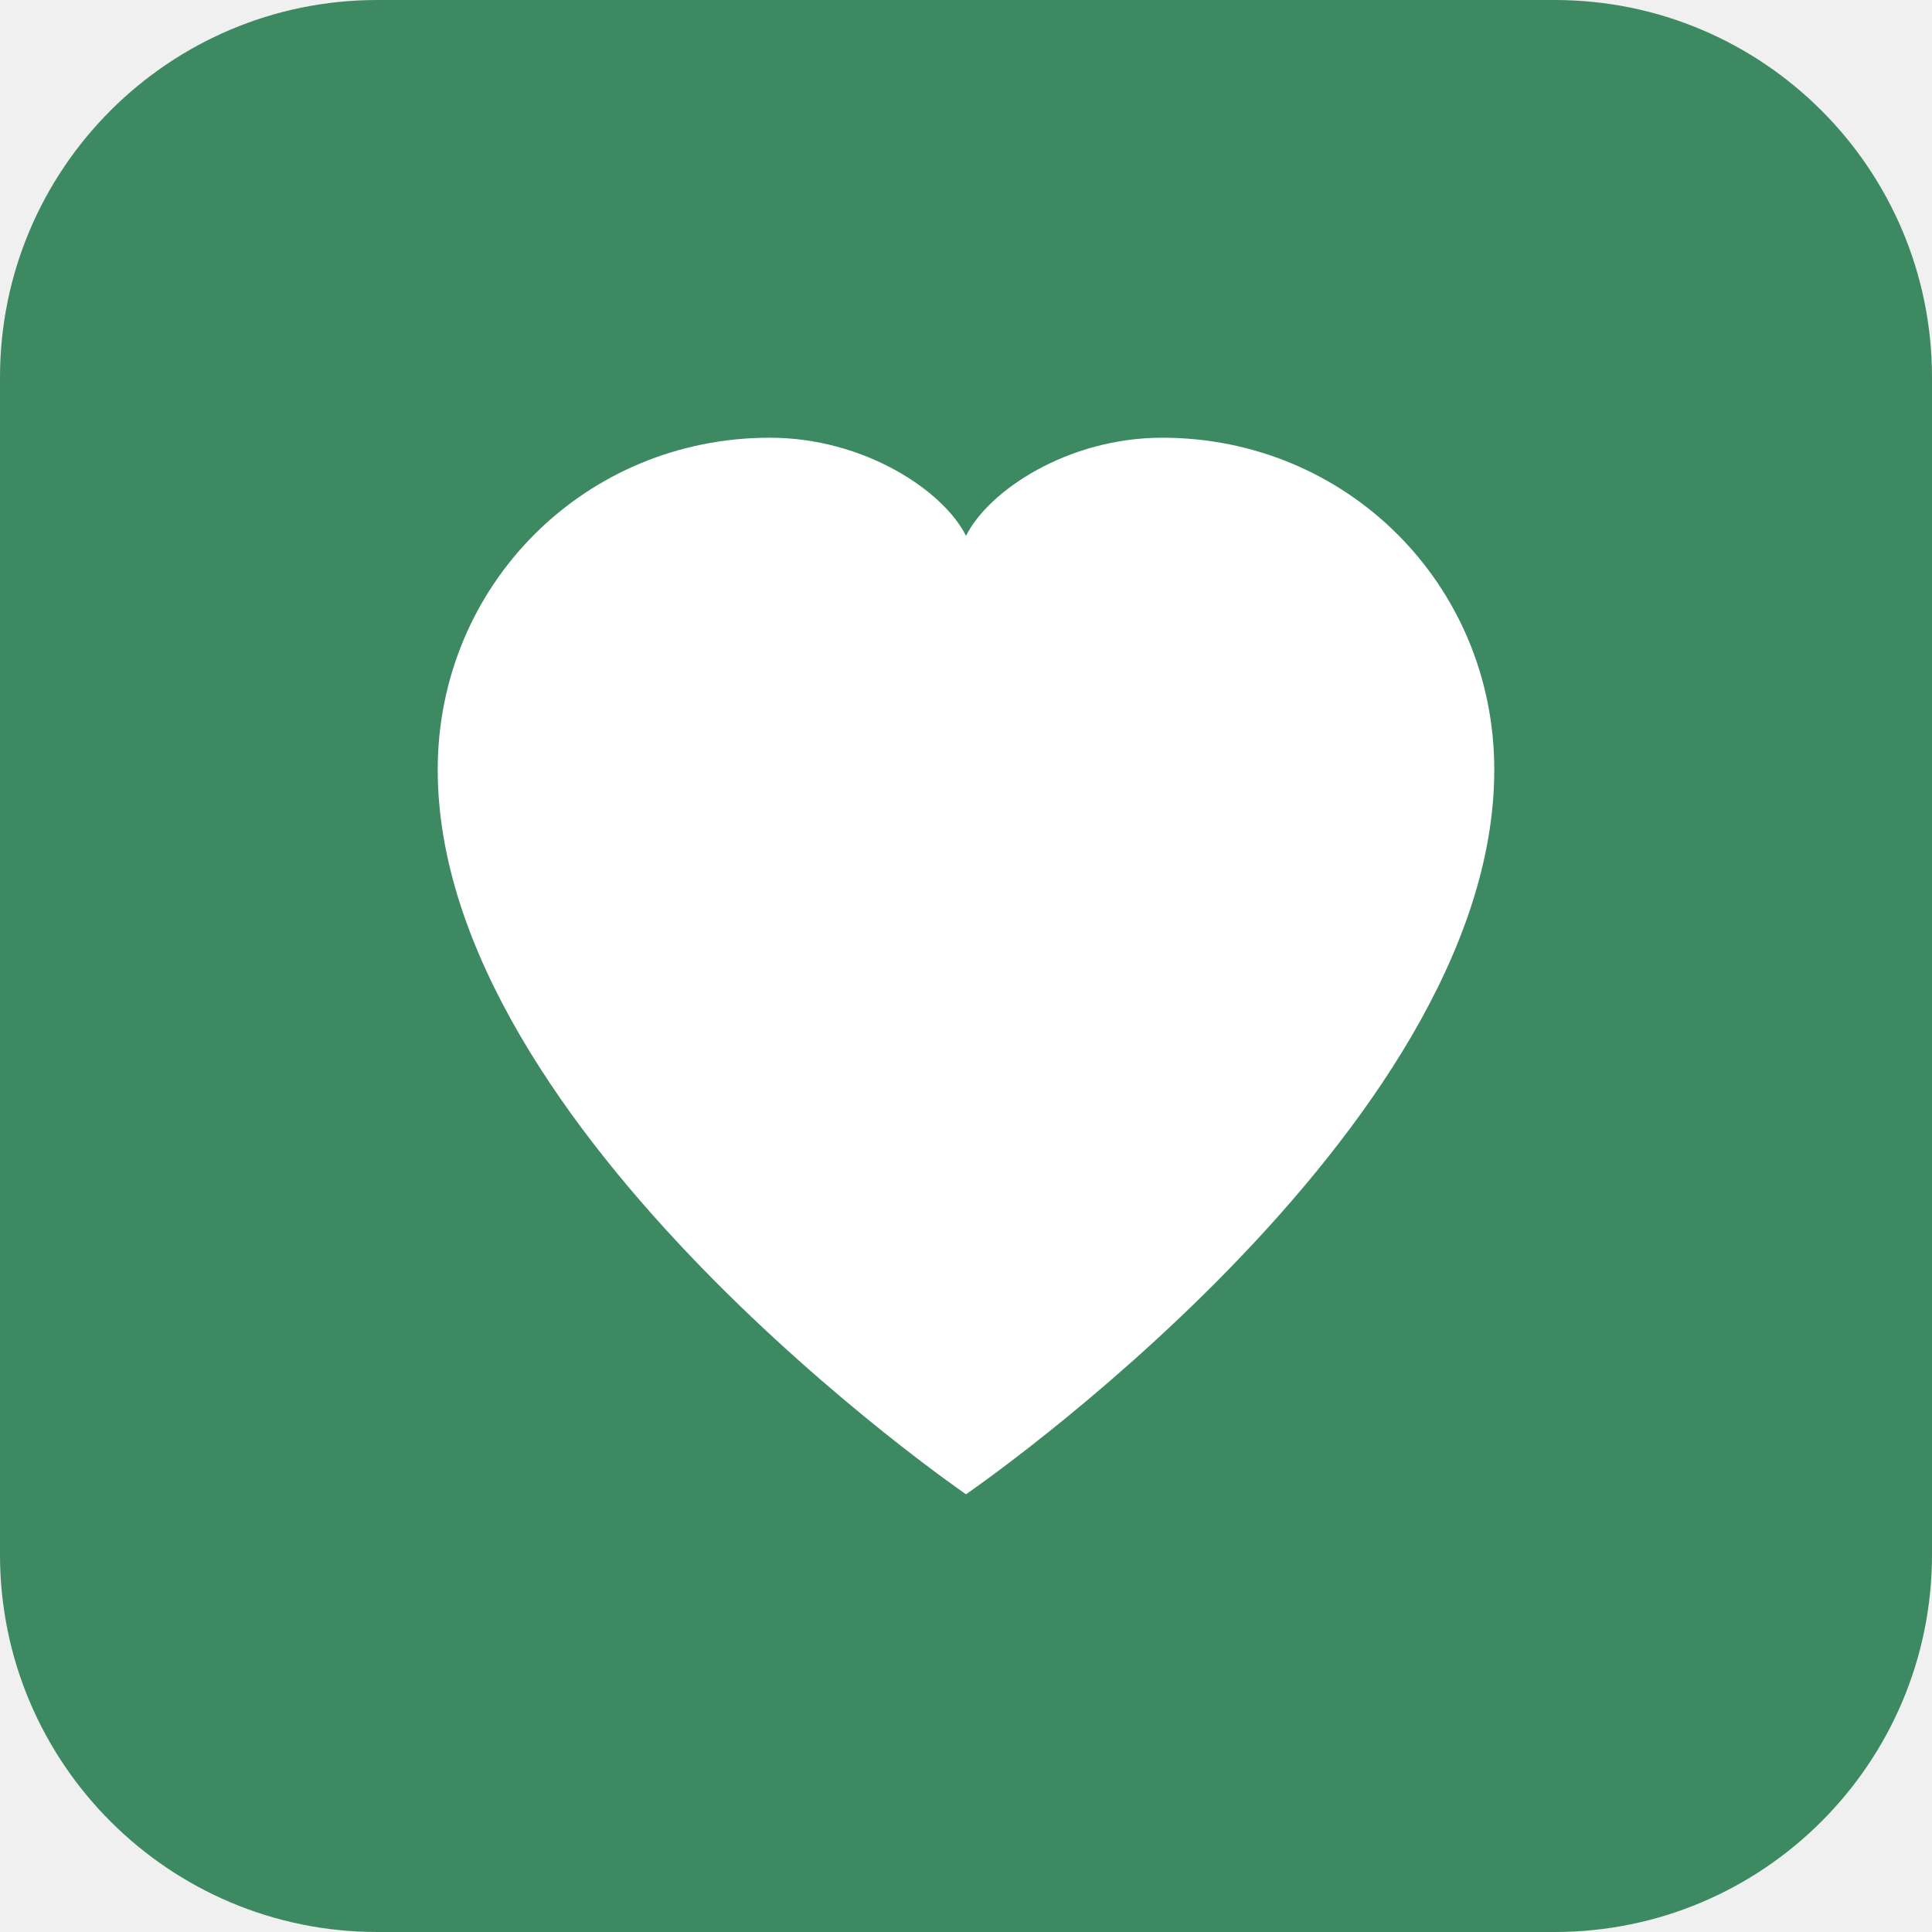
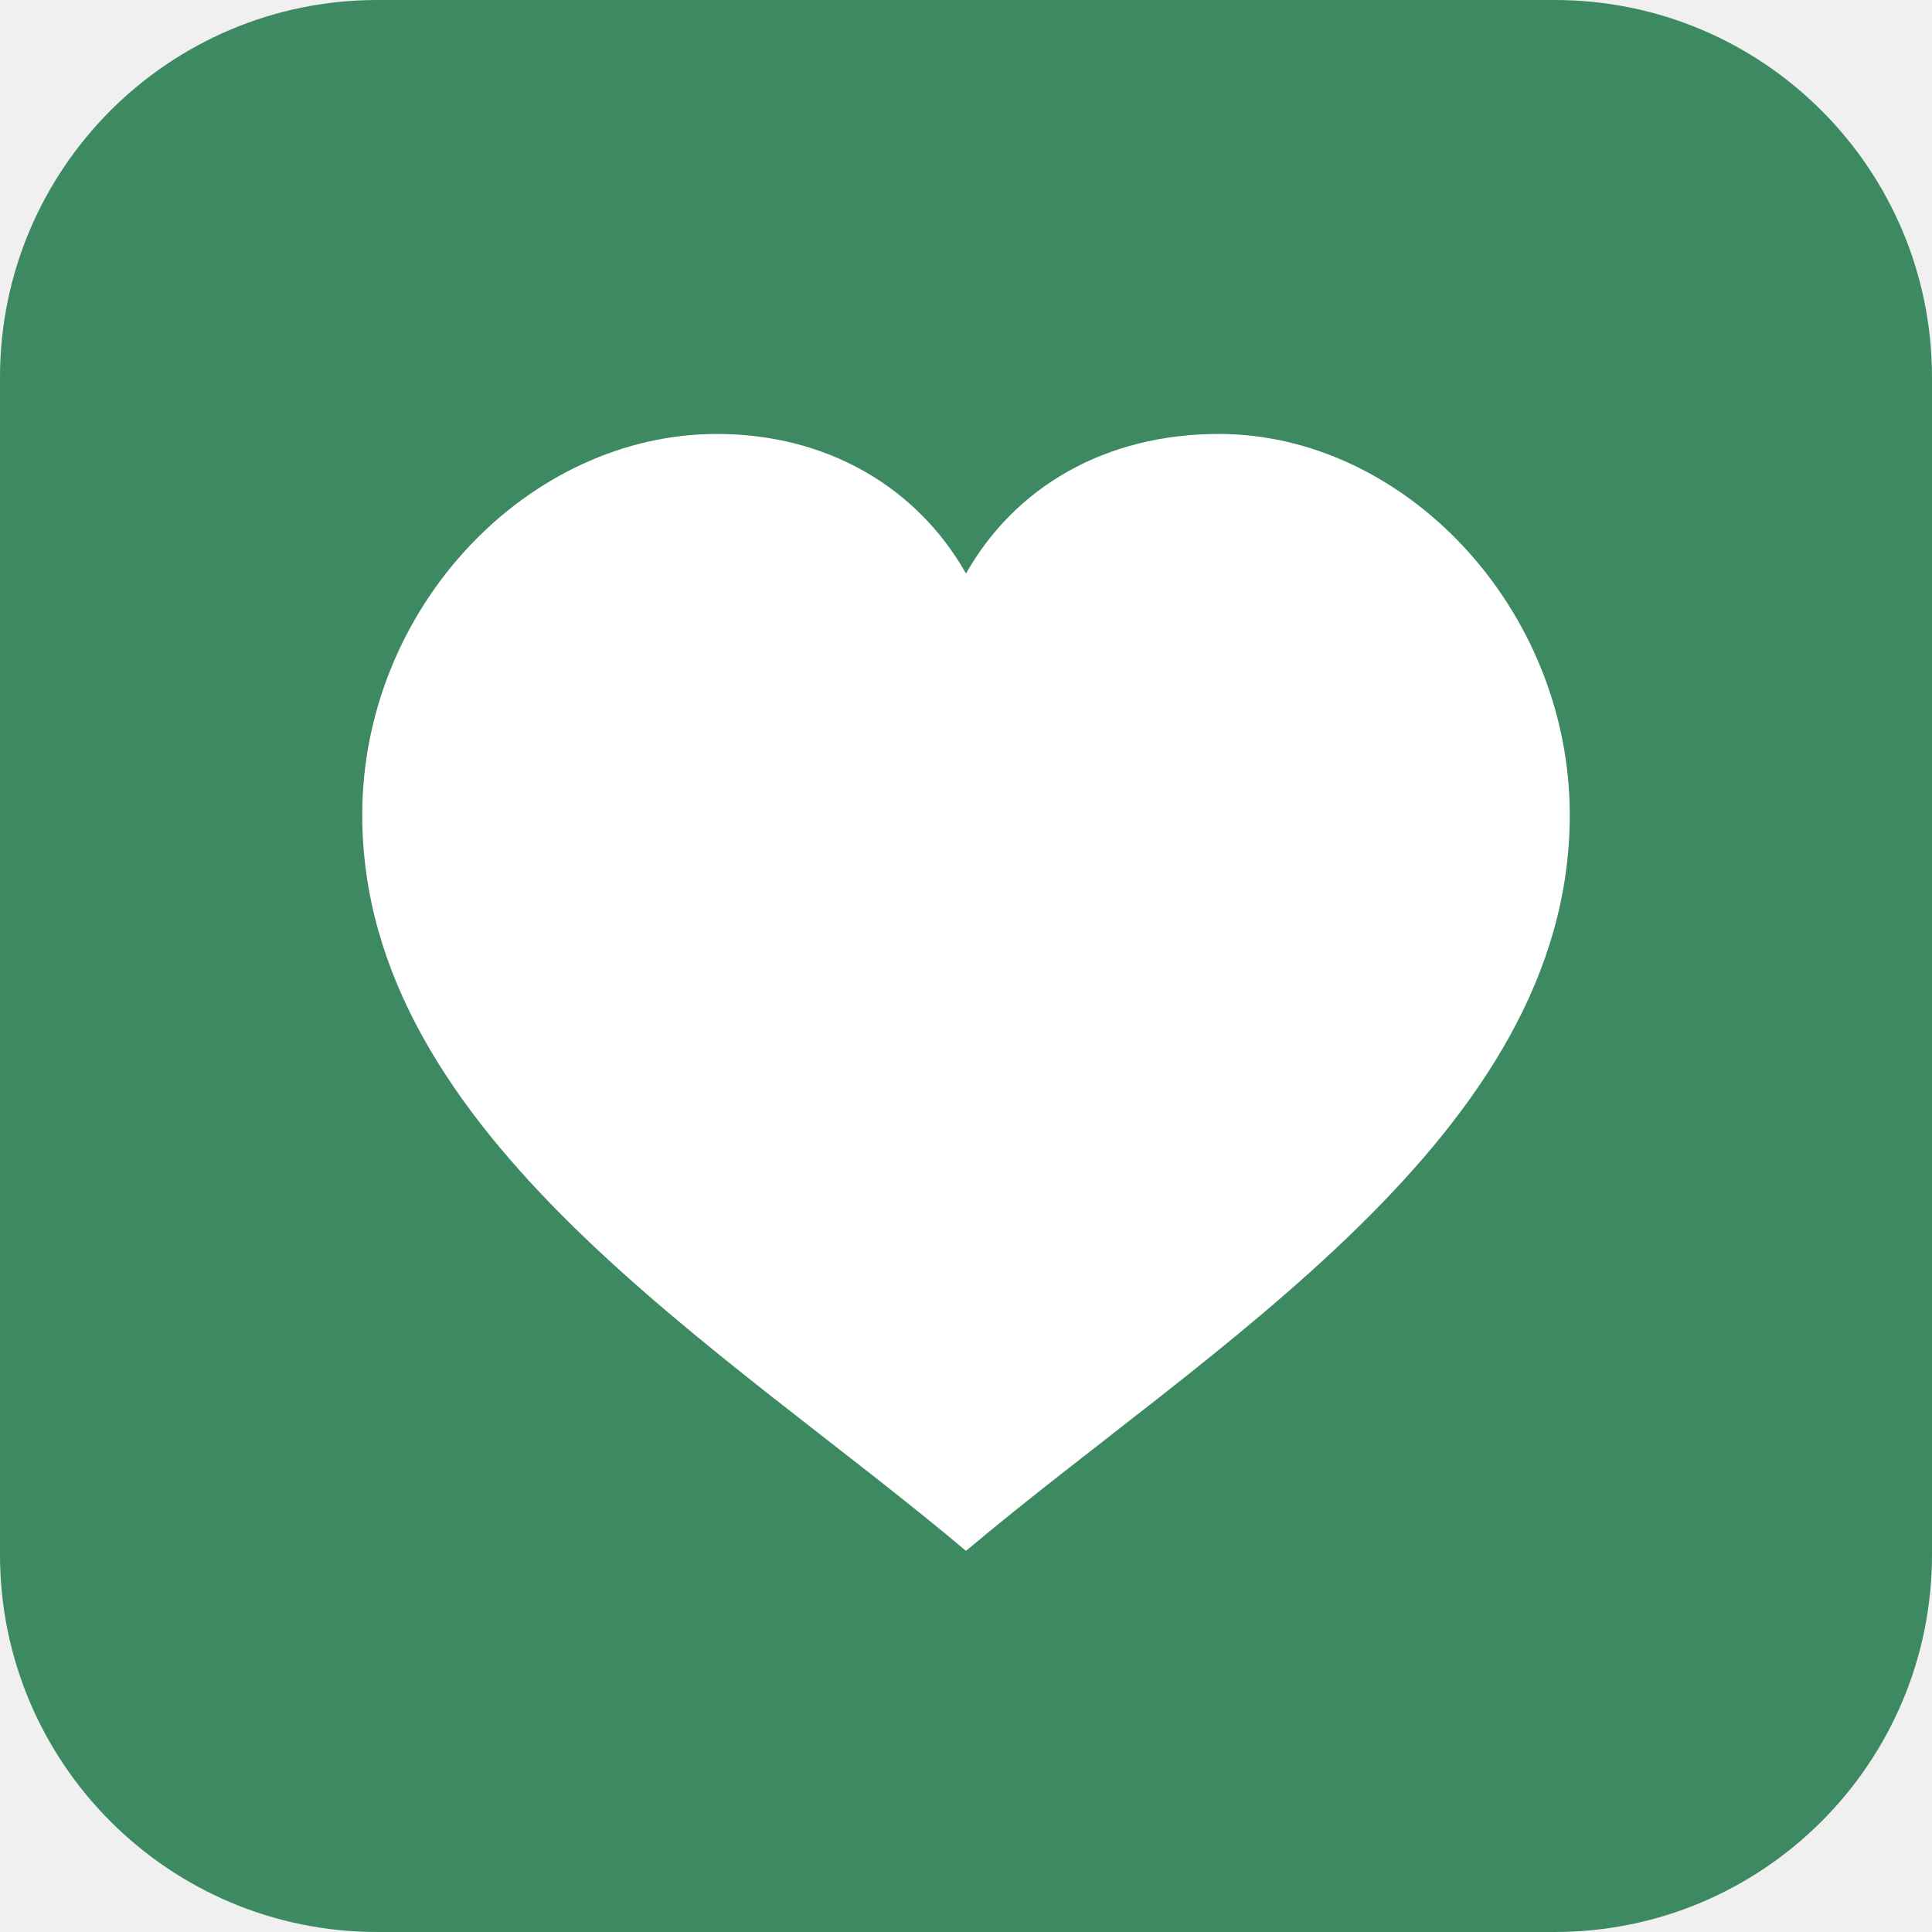
<svg xmlns="http://www.w3.org/2000/svg" viewBox="0 0 512 512" width="512" height="512">
  <rect width="512" height="512" rx="100" fill="#3D8A62" />
-   <path d="M256 396 C256 396 116 300 116 204 C116 155 155 116 204 116 C229 116 250 130 256 142 C262 130 283 116 308 116 C357 116 396 155 396 204 C396 300 256 396 256 396Z" fill="white" />
+   <path d="M256,411     C192,357 96,301 96,216     C96,161 140,115 190,115     C219,115 243,129 256,152     C269,129 293,115 323,115     C372,115 416,161 416,216     C416,301 320,357 256,411 Z" fill="white" />
</svg>
